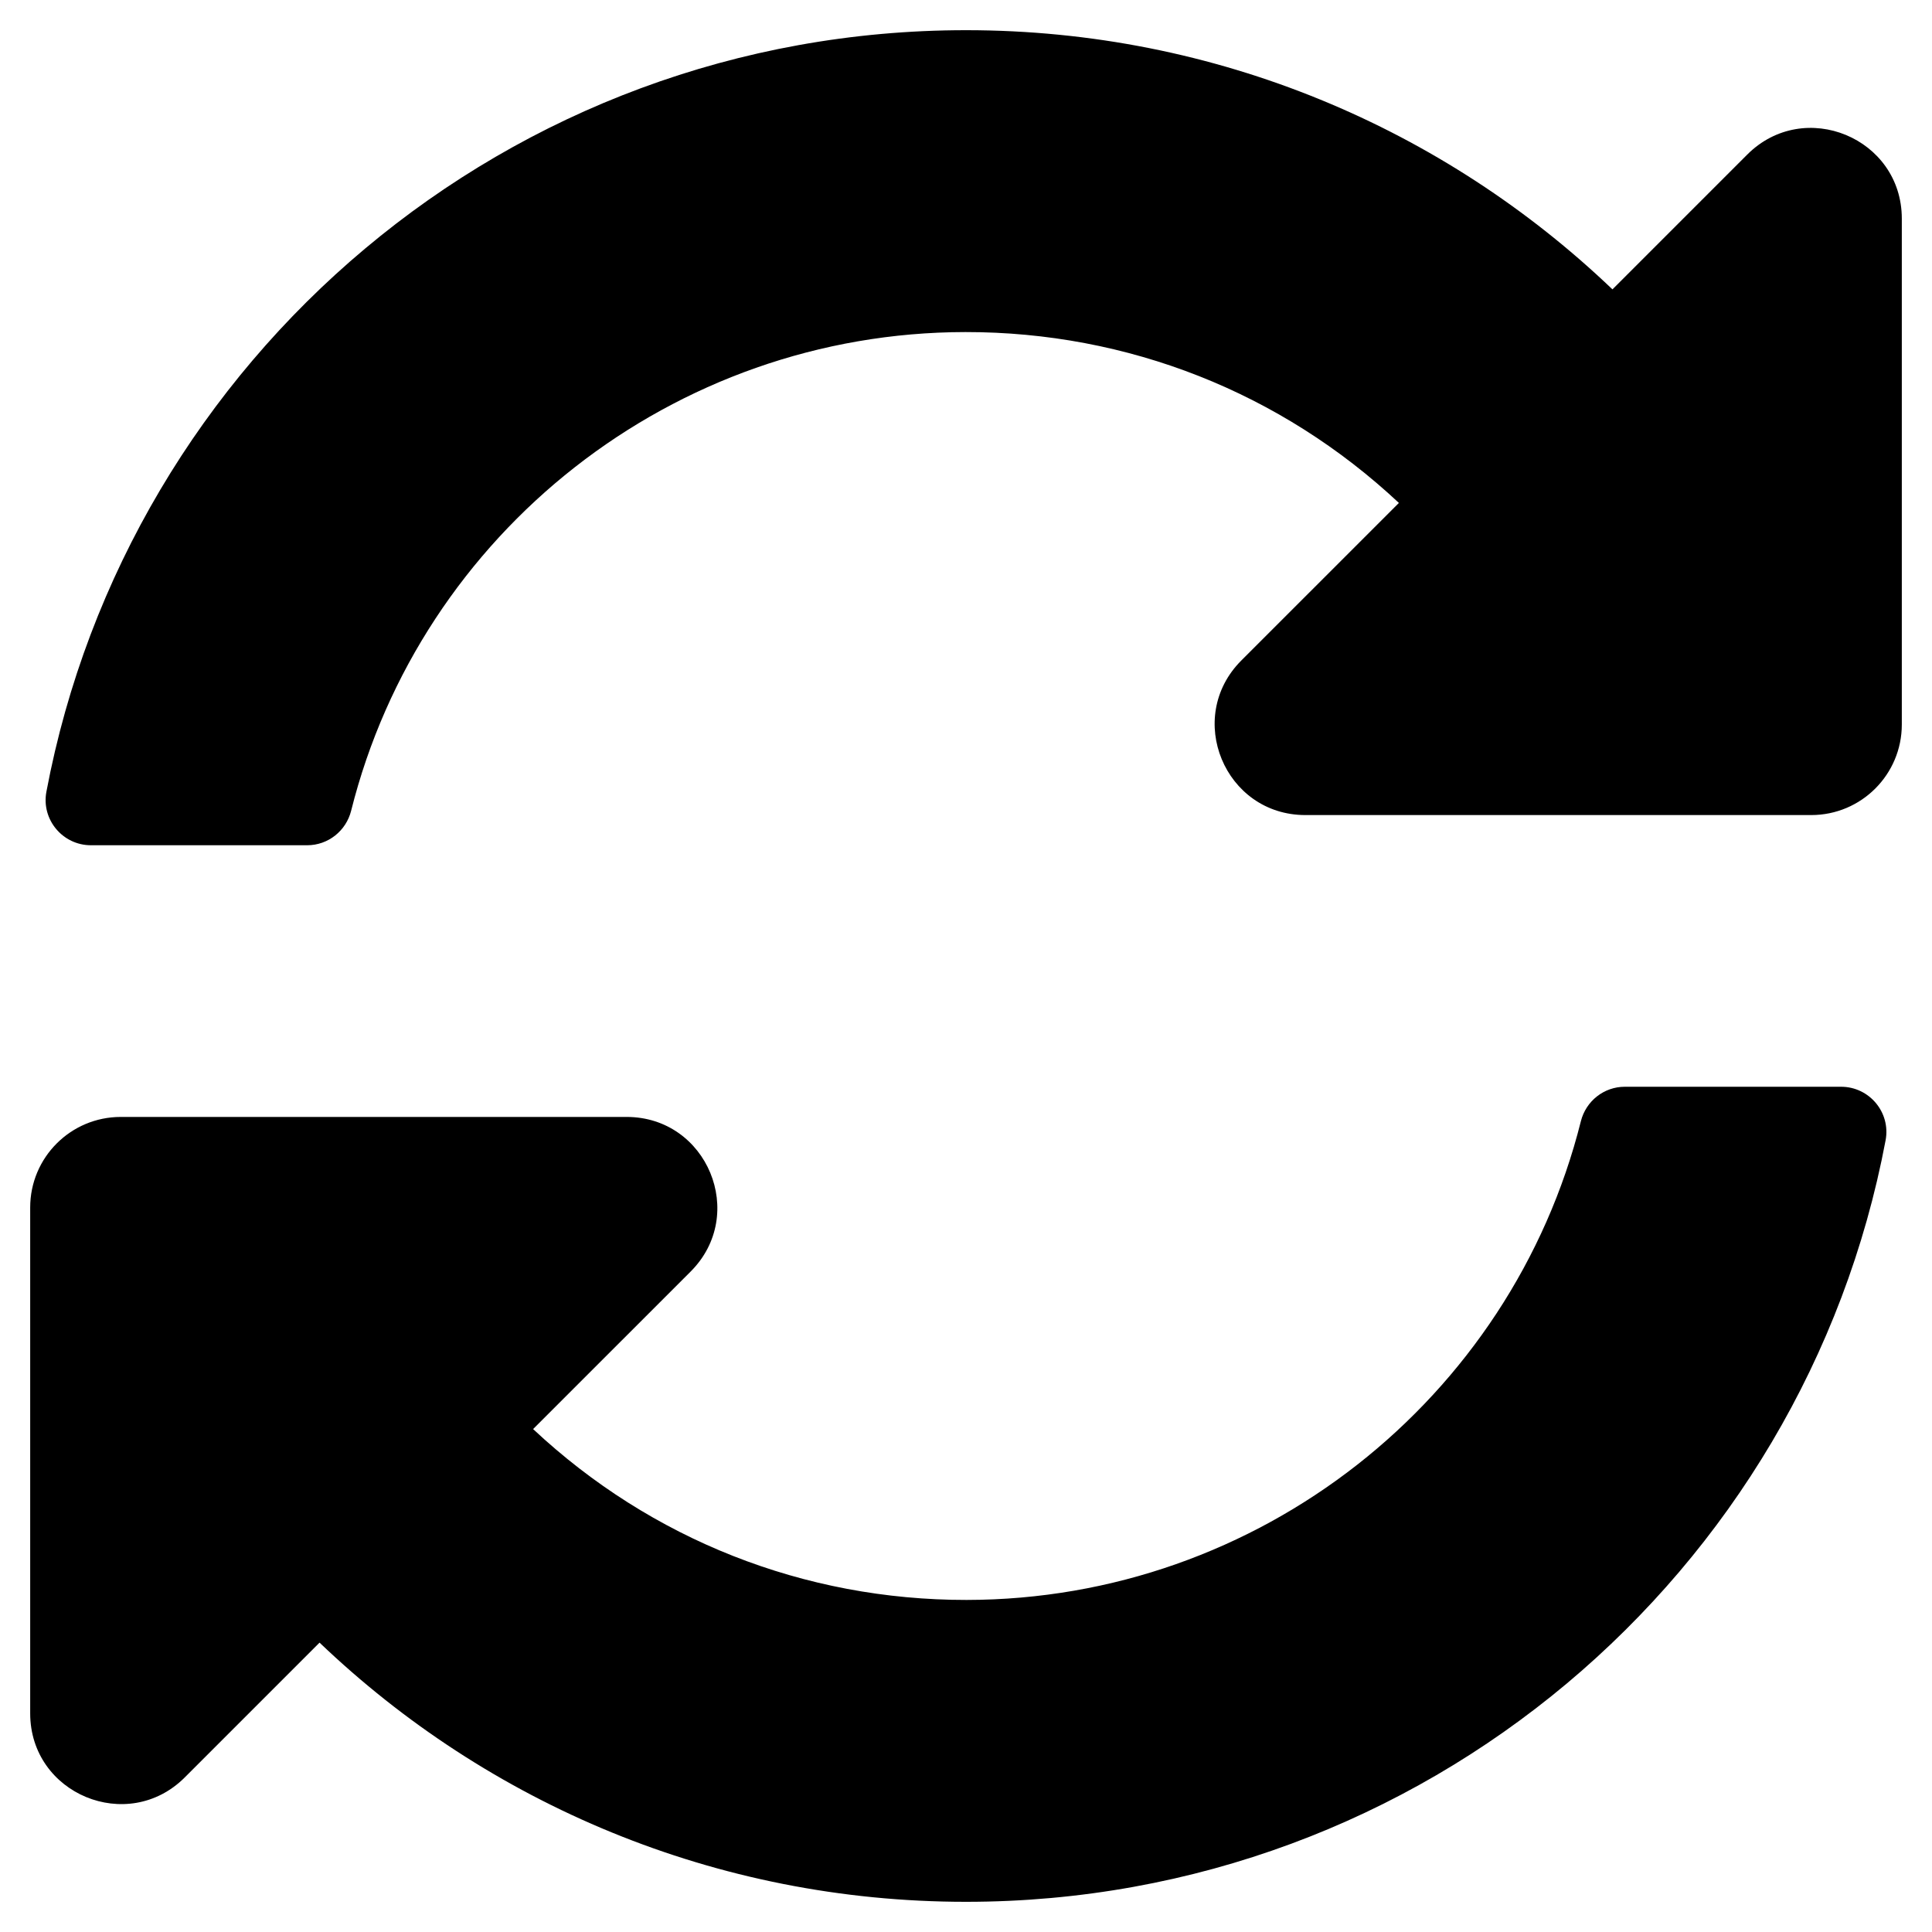
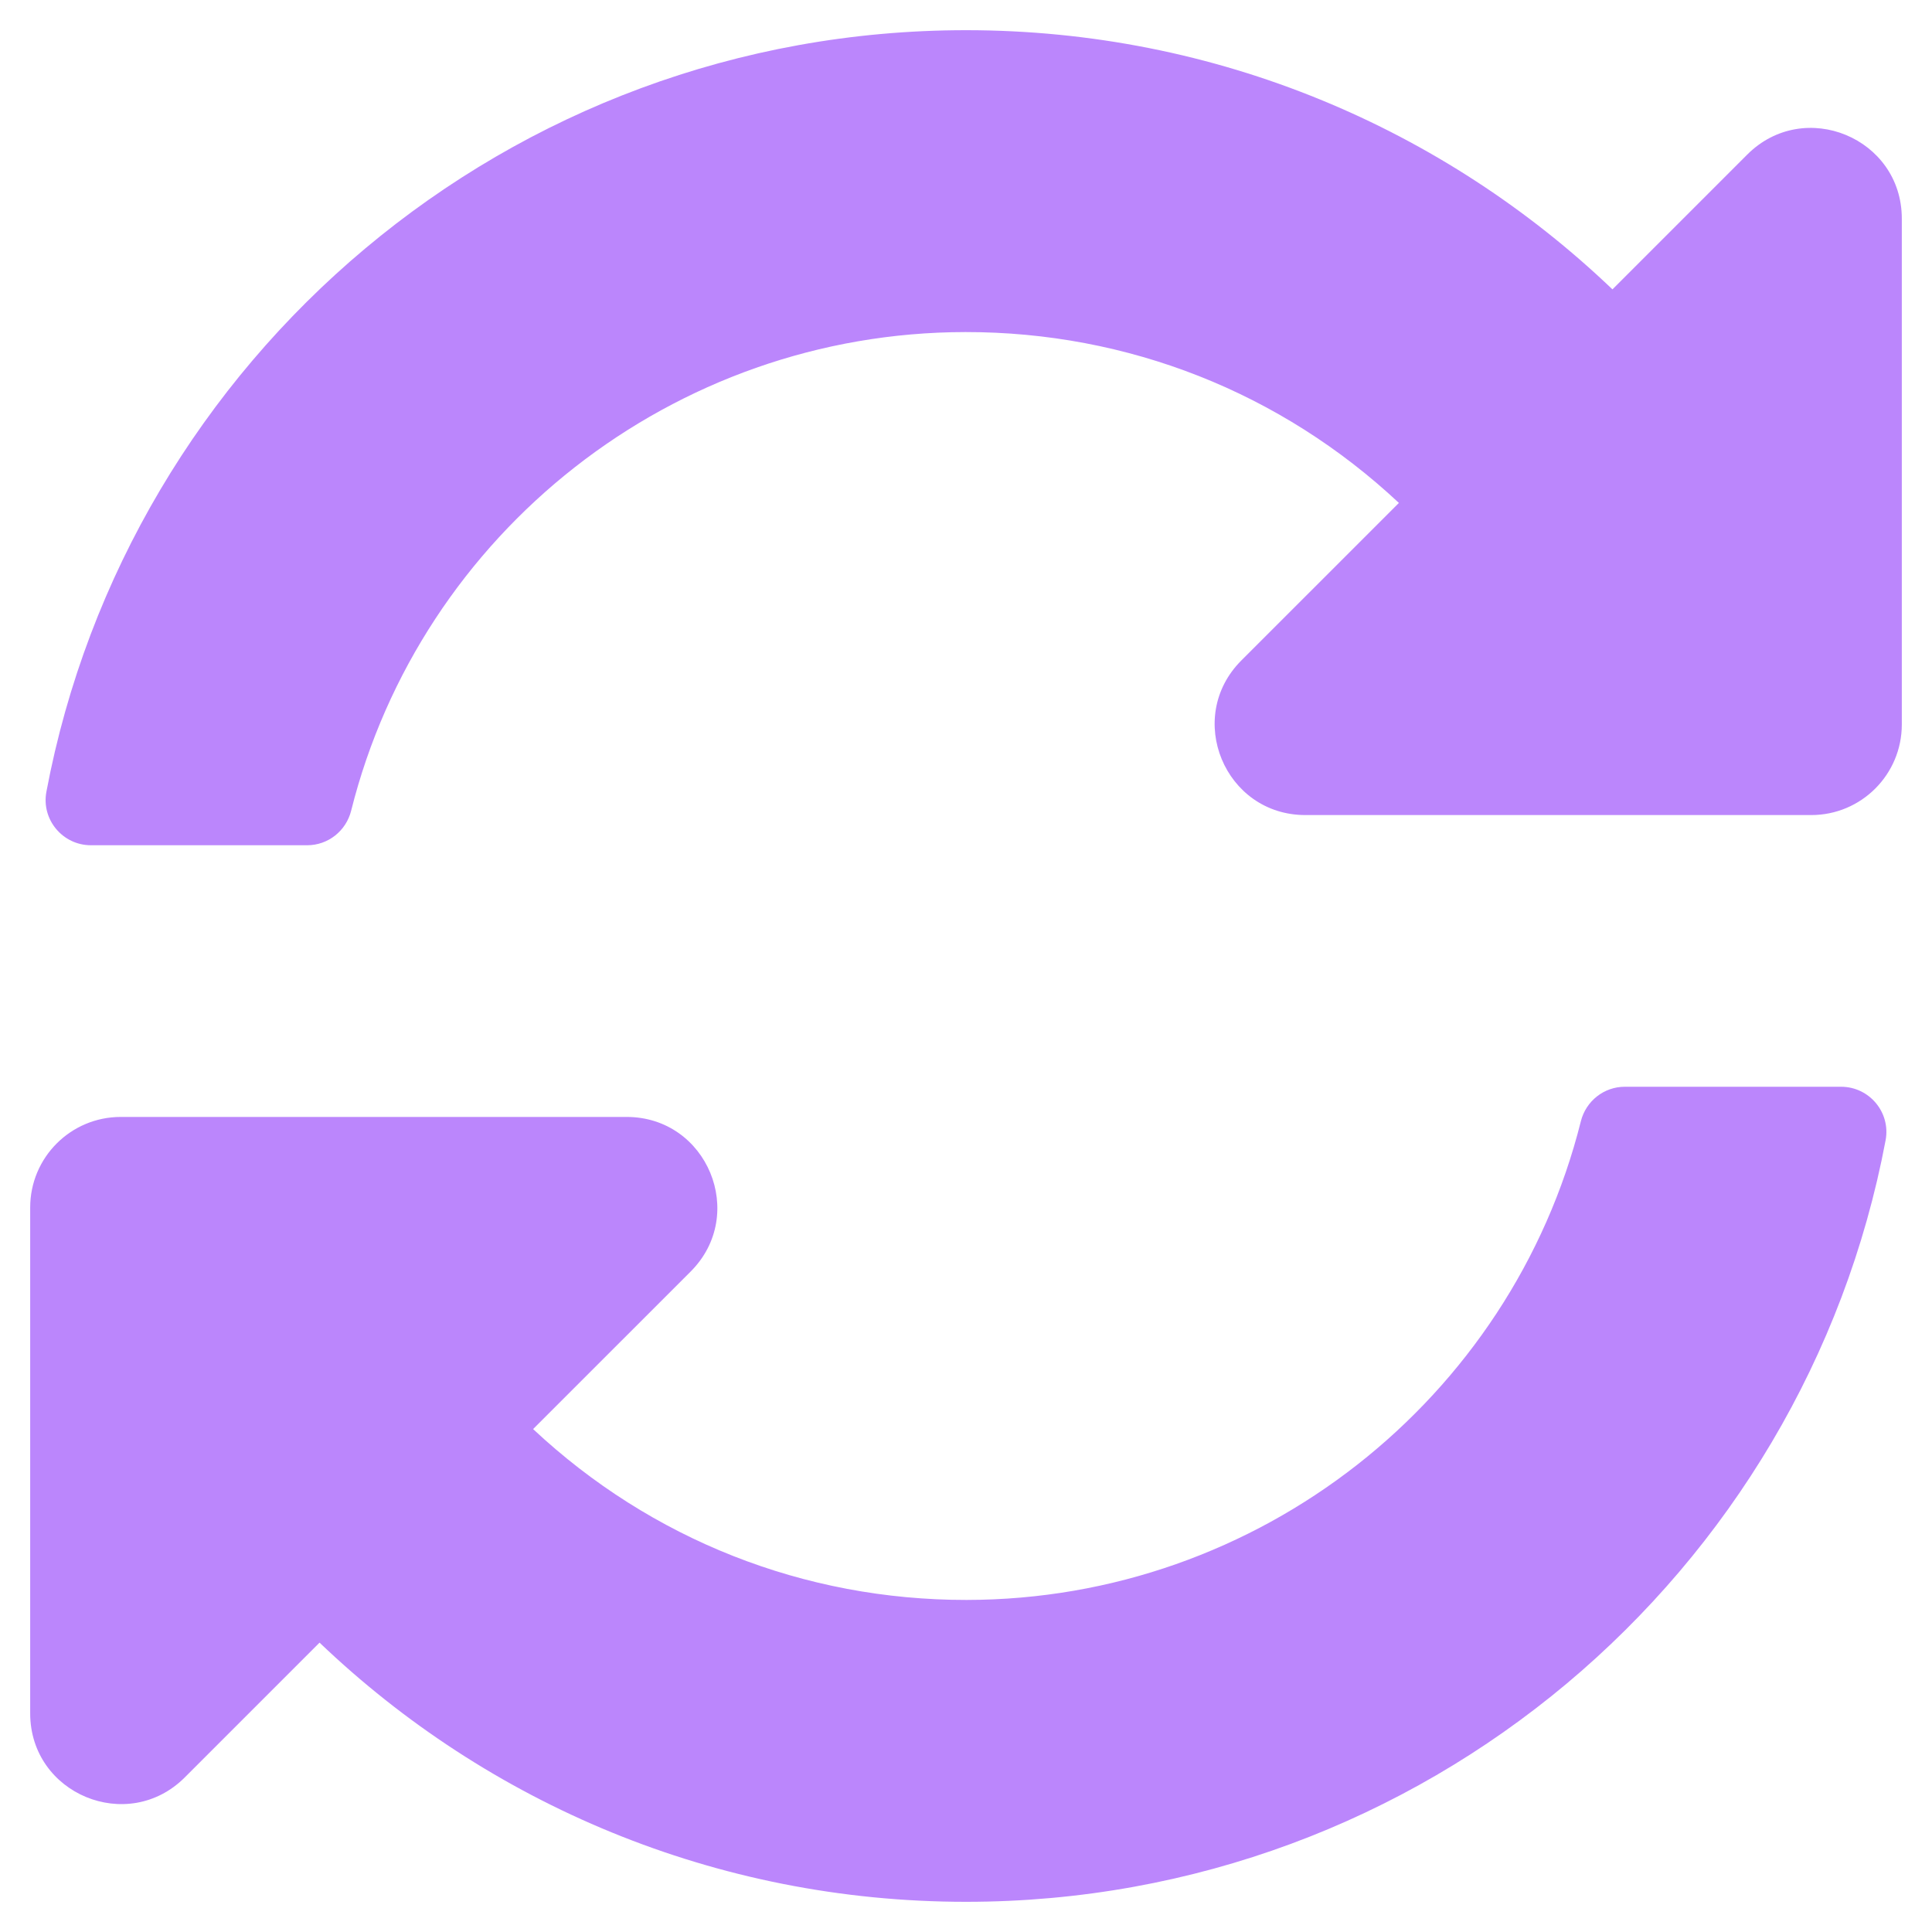
<svg xmlns="http://www.w3.org/2000/svg" viewBox="0 0 512 512">
-   <path d="m370.72 133.28c-31.262-29.272-71.832-45.318-114.872-45.28-77.458.068-144.328 53.178-162.791 126.85-1.344 5.363-6.122 9.15-11.651 9.15h-57.303c-7.498 0-13.194-6.807-11.807-14.176 21.637-114.9 122.517-201.824 243.704-201.824 66.448 0 126.791 26.136 171.315 68.685l35.715-35.715c15.119-15.119 40.97-4.411 40.97 16.971v134.059c0 13.255-10.745 24-24 24h-134.059c-21.382 0-32.09-25.851-16.971-40.971zm-338.72 162.72h134.059c21.382 0 32.09 25.851 16.971 40.971l-41.75 41.75c31.262 29.273 71.835 45.319 114.876 45.28 77.418-.07 144.315-53.144 162.787-126.849 1.344-5.363 6.122-9.15 11.651-9.15h57.304c7.498 0 13.194 6.807 11.807 14.176-21.638 114.898-122.518 201.822-243.705 201.822-66.448 0-126.791-26.136-171.315-68.685l-35.715 35.715c-15.119 15.119-40.97 4.411-40.97-16.971v-134.059c0-13.255 10.745-24 24-24z" />
+   <path fill="#BB86FC" d="m370.72 133.28c-31.262-29.272-71.832-45.318-114.872-45.28-77.458.068-144.328 53.178-162.791 126.85-1.344 5.363-6.122 9.15-11.651 9.15h-57.303c-7.498 0-13.194-6.807-11.807-14.176 21.637-114.9 122.517-201.824 243.704-201.824 66.448 0 126.791 26.136 171.315 68.685l35.715-35.715c15.119-15.119 40.97-4.411 40.97 16.971v134.059c0 13.255-10.745 24-24 24h-134.059c-21.382 0-32.09-25.851-16.971-40.971zm-338.72 162.72h134.059c21.382 0 32.09 25.851 16.971 40.971l-41.75 41.75c31.262 29.273 71.835 45.319 114.876 45.28 77.418-.07 144.315-53.144 162.787-126.849 1.344-5.363 6.122-9.15 11.651-9.15h57.304c7.498 0 13.194 6.807 11.807 14.176-21.638 114.898-122.518 201.822-243.705 201.822-66.448 0-126.791-26.136-171.315-68.685l-35.715 35.715c-15.119 15.119-40.97 4.411-40.97-16.971v-134.059c0-13.255 10.745-24 24-24z" />
</svg>
